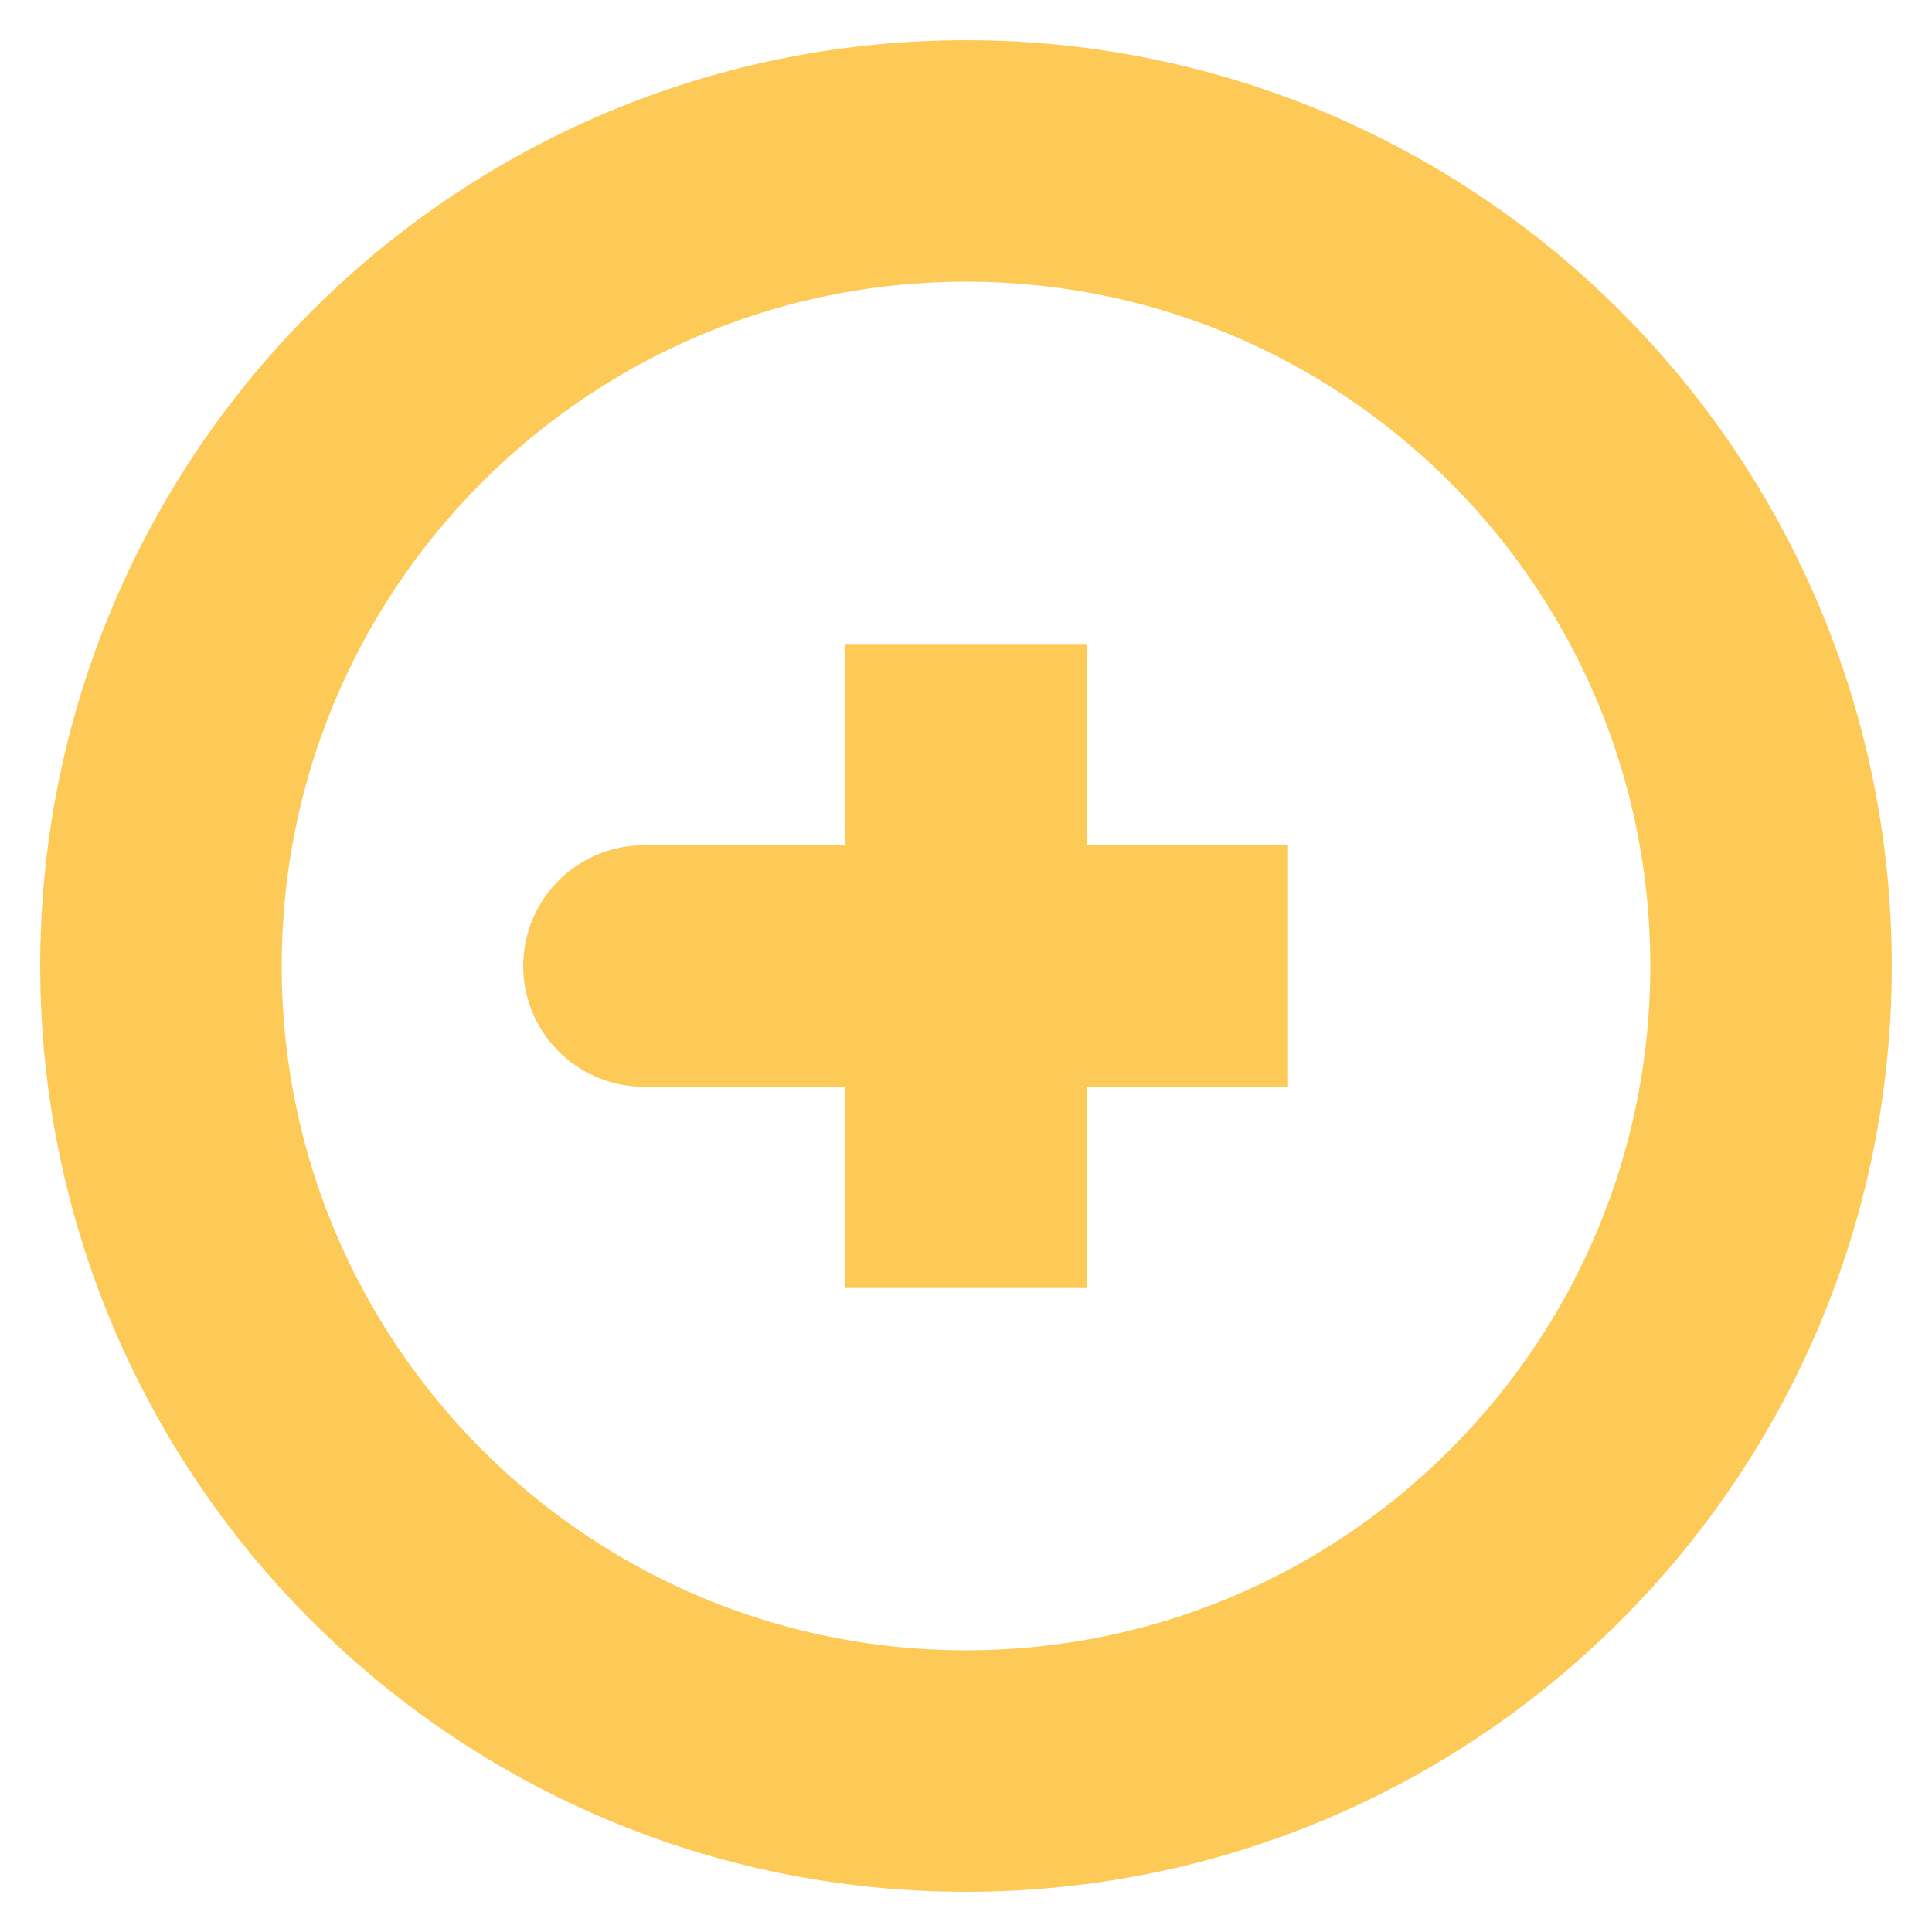
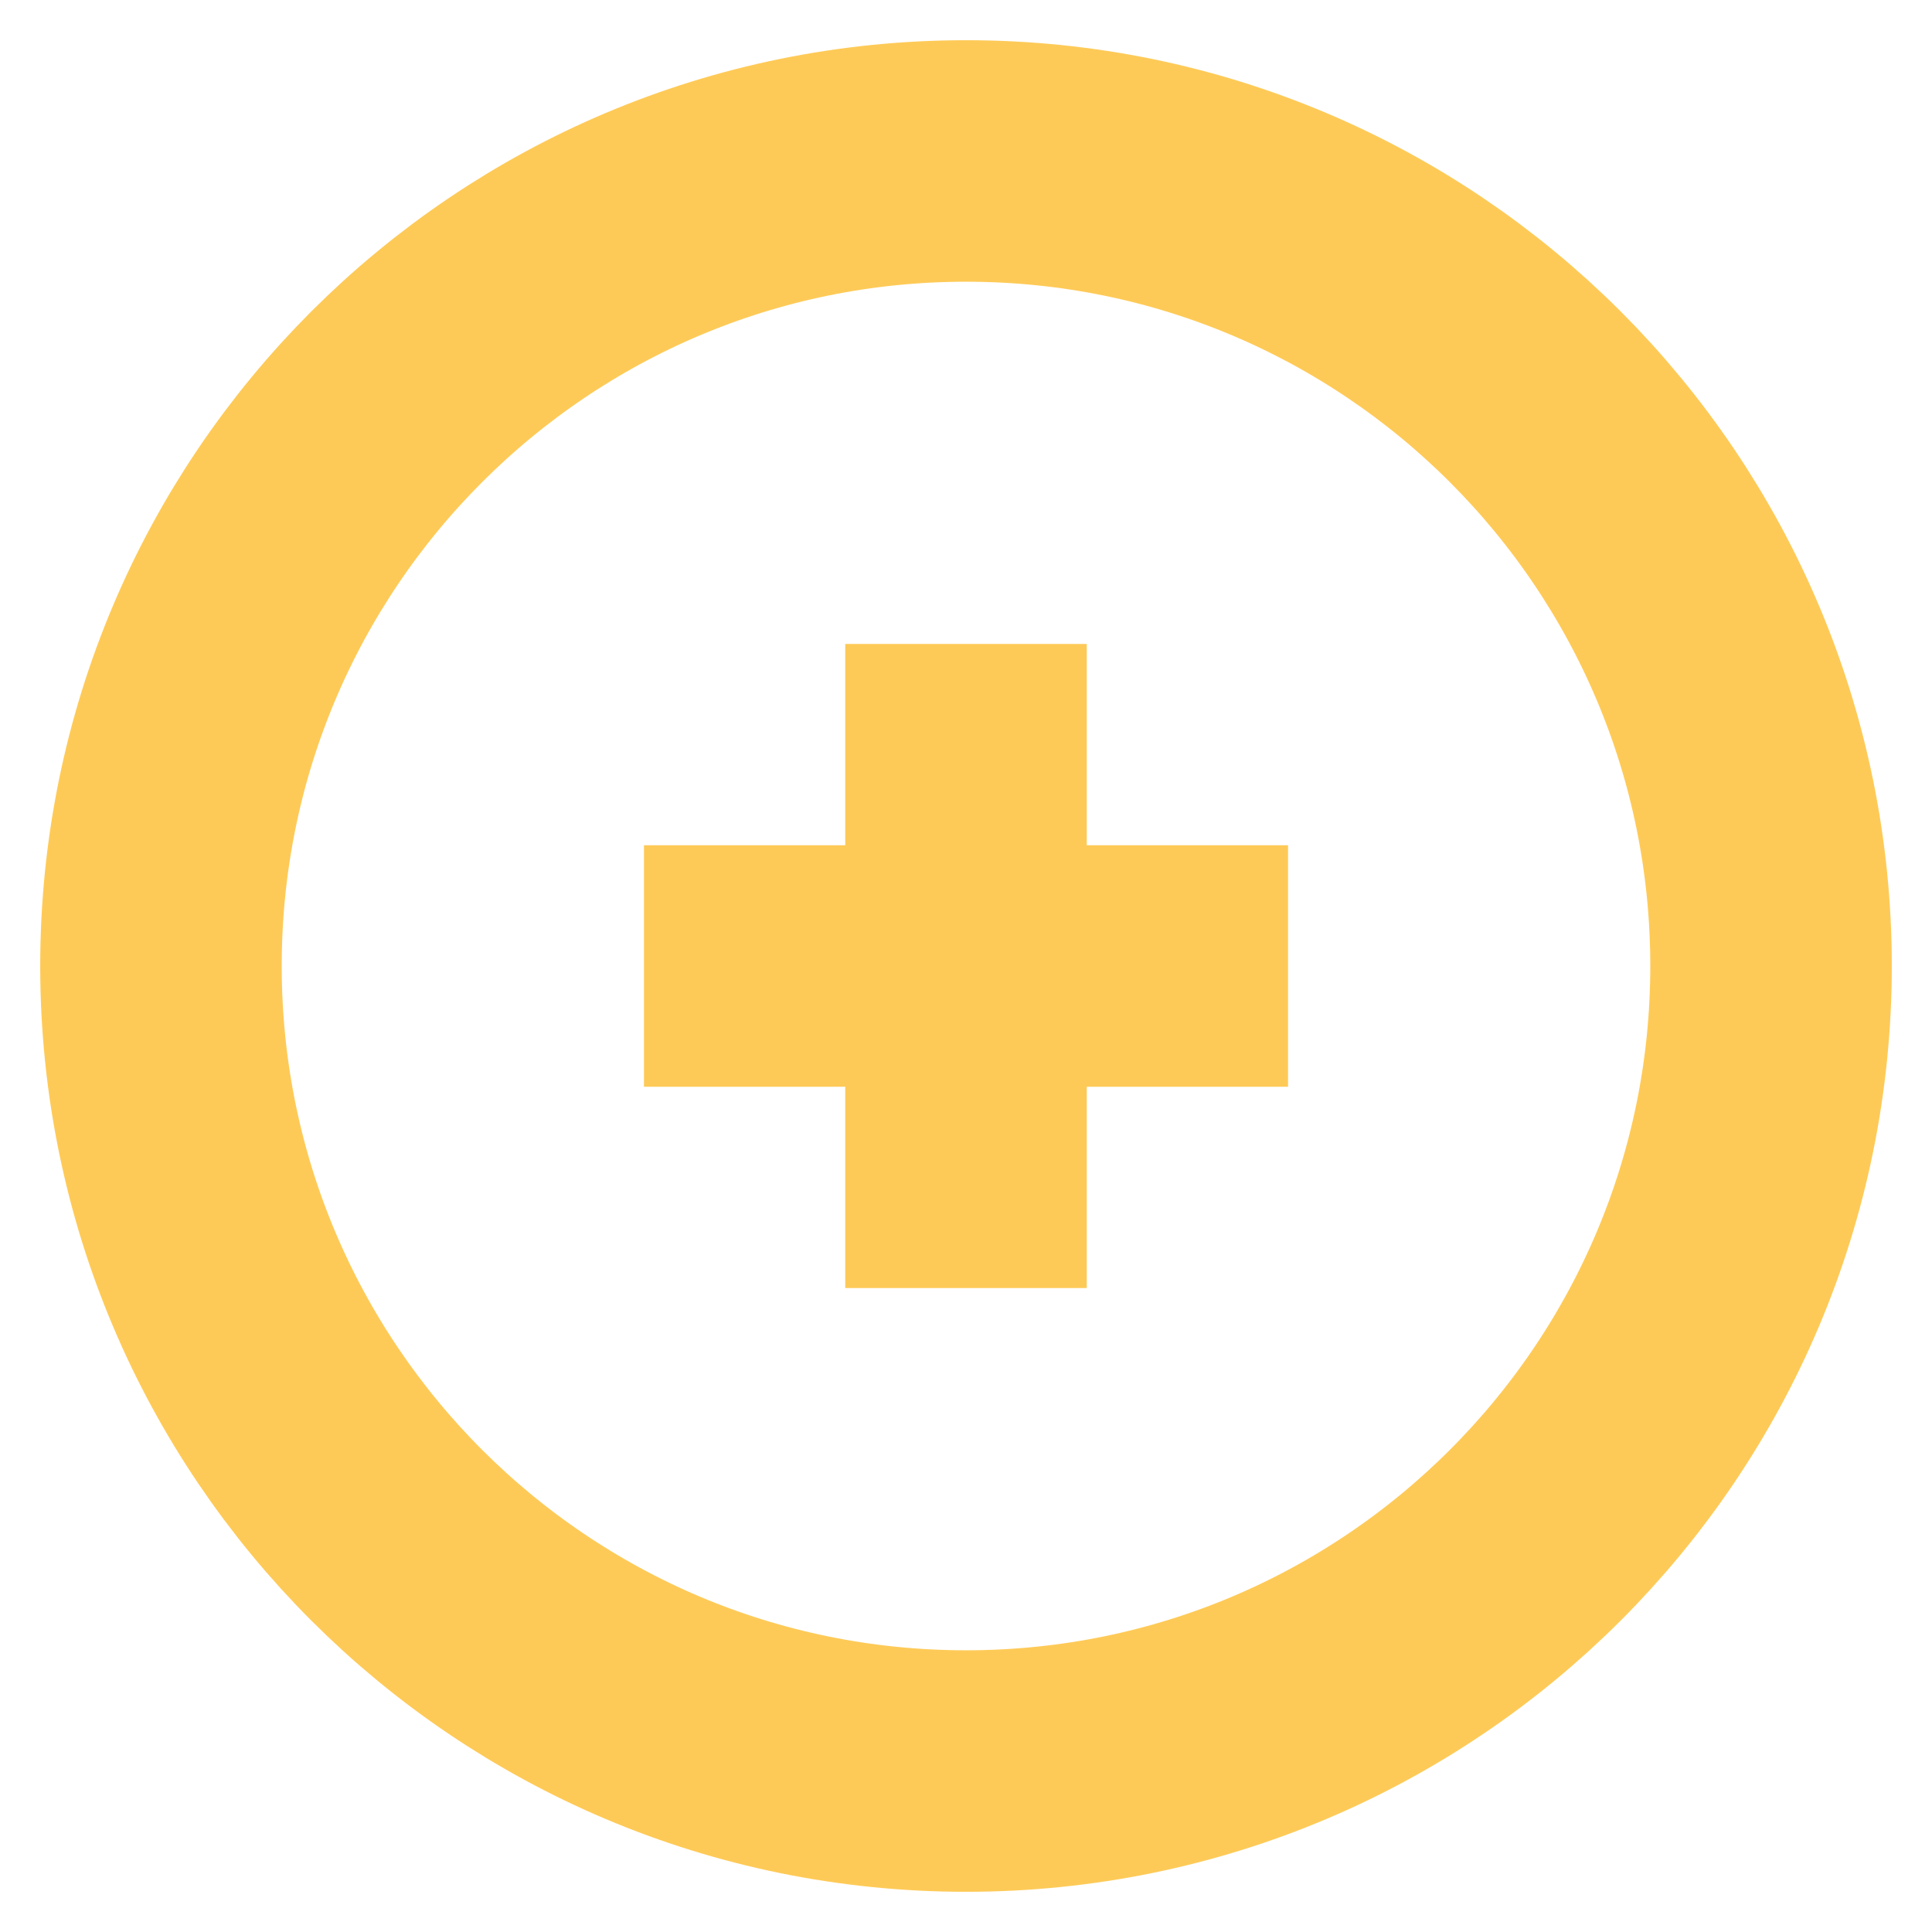
<svg xmlns="http://www.w3.org/2000/svg" width="16" height="16" viewBox="0 0 16 16" fill="none">
-   <path d="M8 8H5.333M8 5.333V8V5.333ZM8 8V10.667V8ZM8 8H10.667H8Z" stroke="#FECA57" stroke-width="2" stroke-linecap="round" />
+   <path d="M8 8H5.333M8 5.333V8V5.333ZM8 8V10.667V8ZM8 8H10.667H8Z" stroke="#FECA57" stroke-width="2" stroke-linecap="butt" />
  <path d="M8 14.667C11.682 14.667 14.667 11.682 14.667 8C14.667 4.318 11.682 1.333 8 1.333C4.318 1.333 1.333 4.318 1.333 8C1.333 11.682 4.318 14.667 8 14.667Z" stroke="#FECA57" stroke-width="2" />
</svg>
